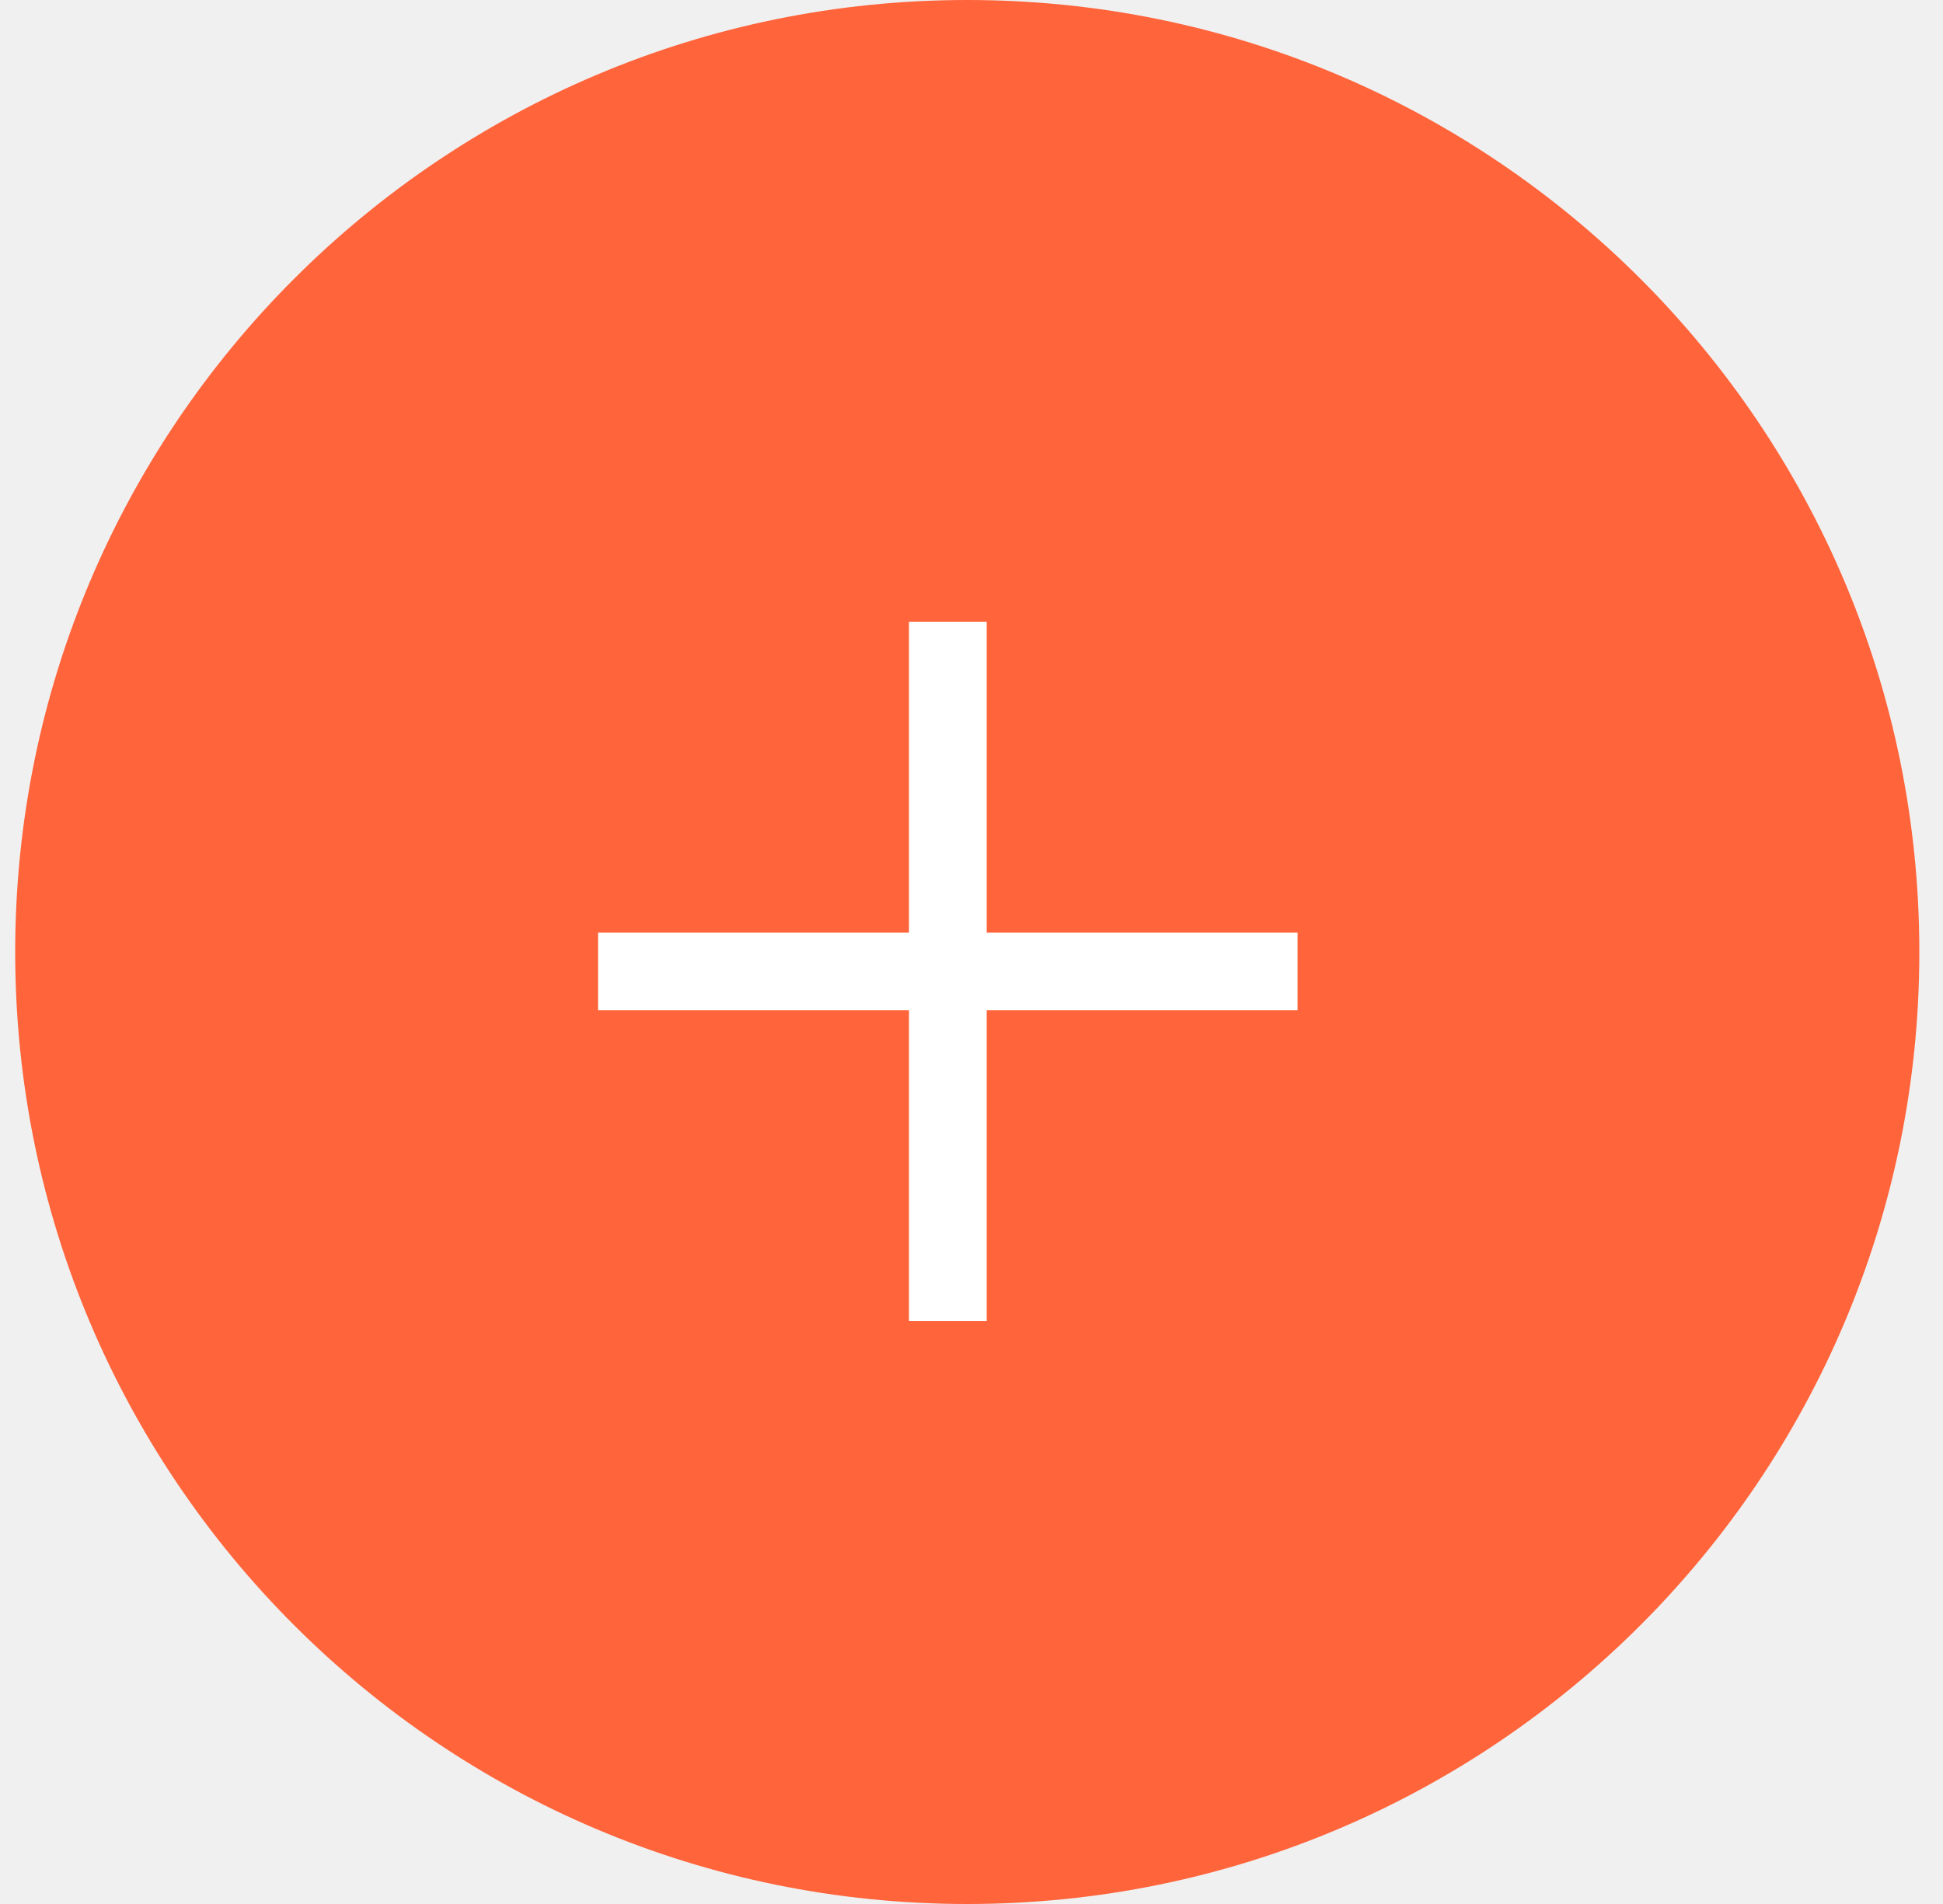
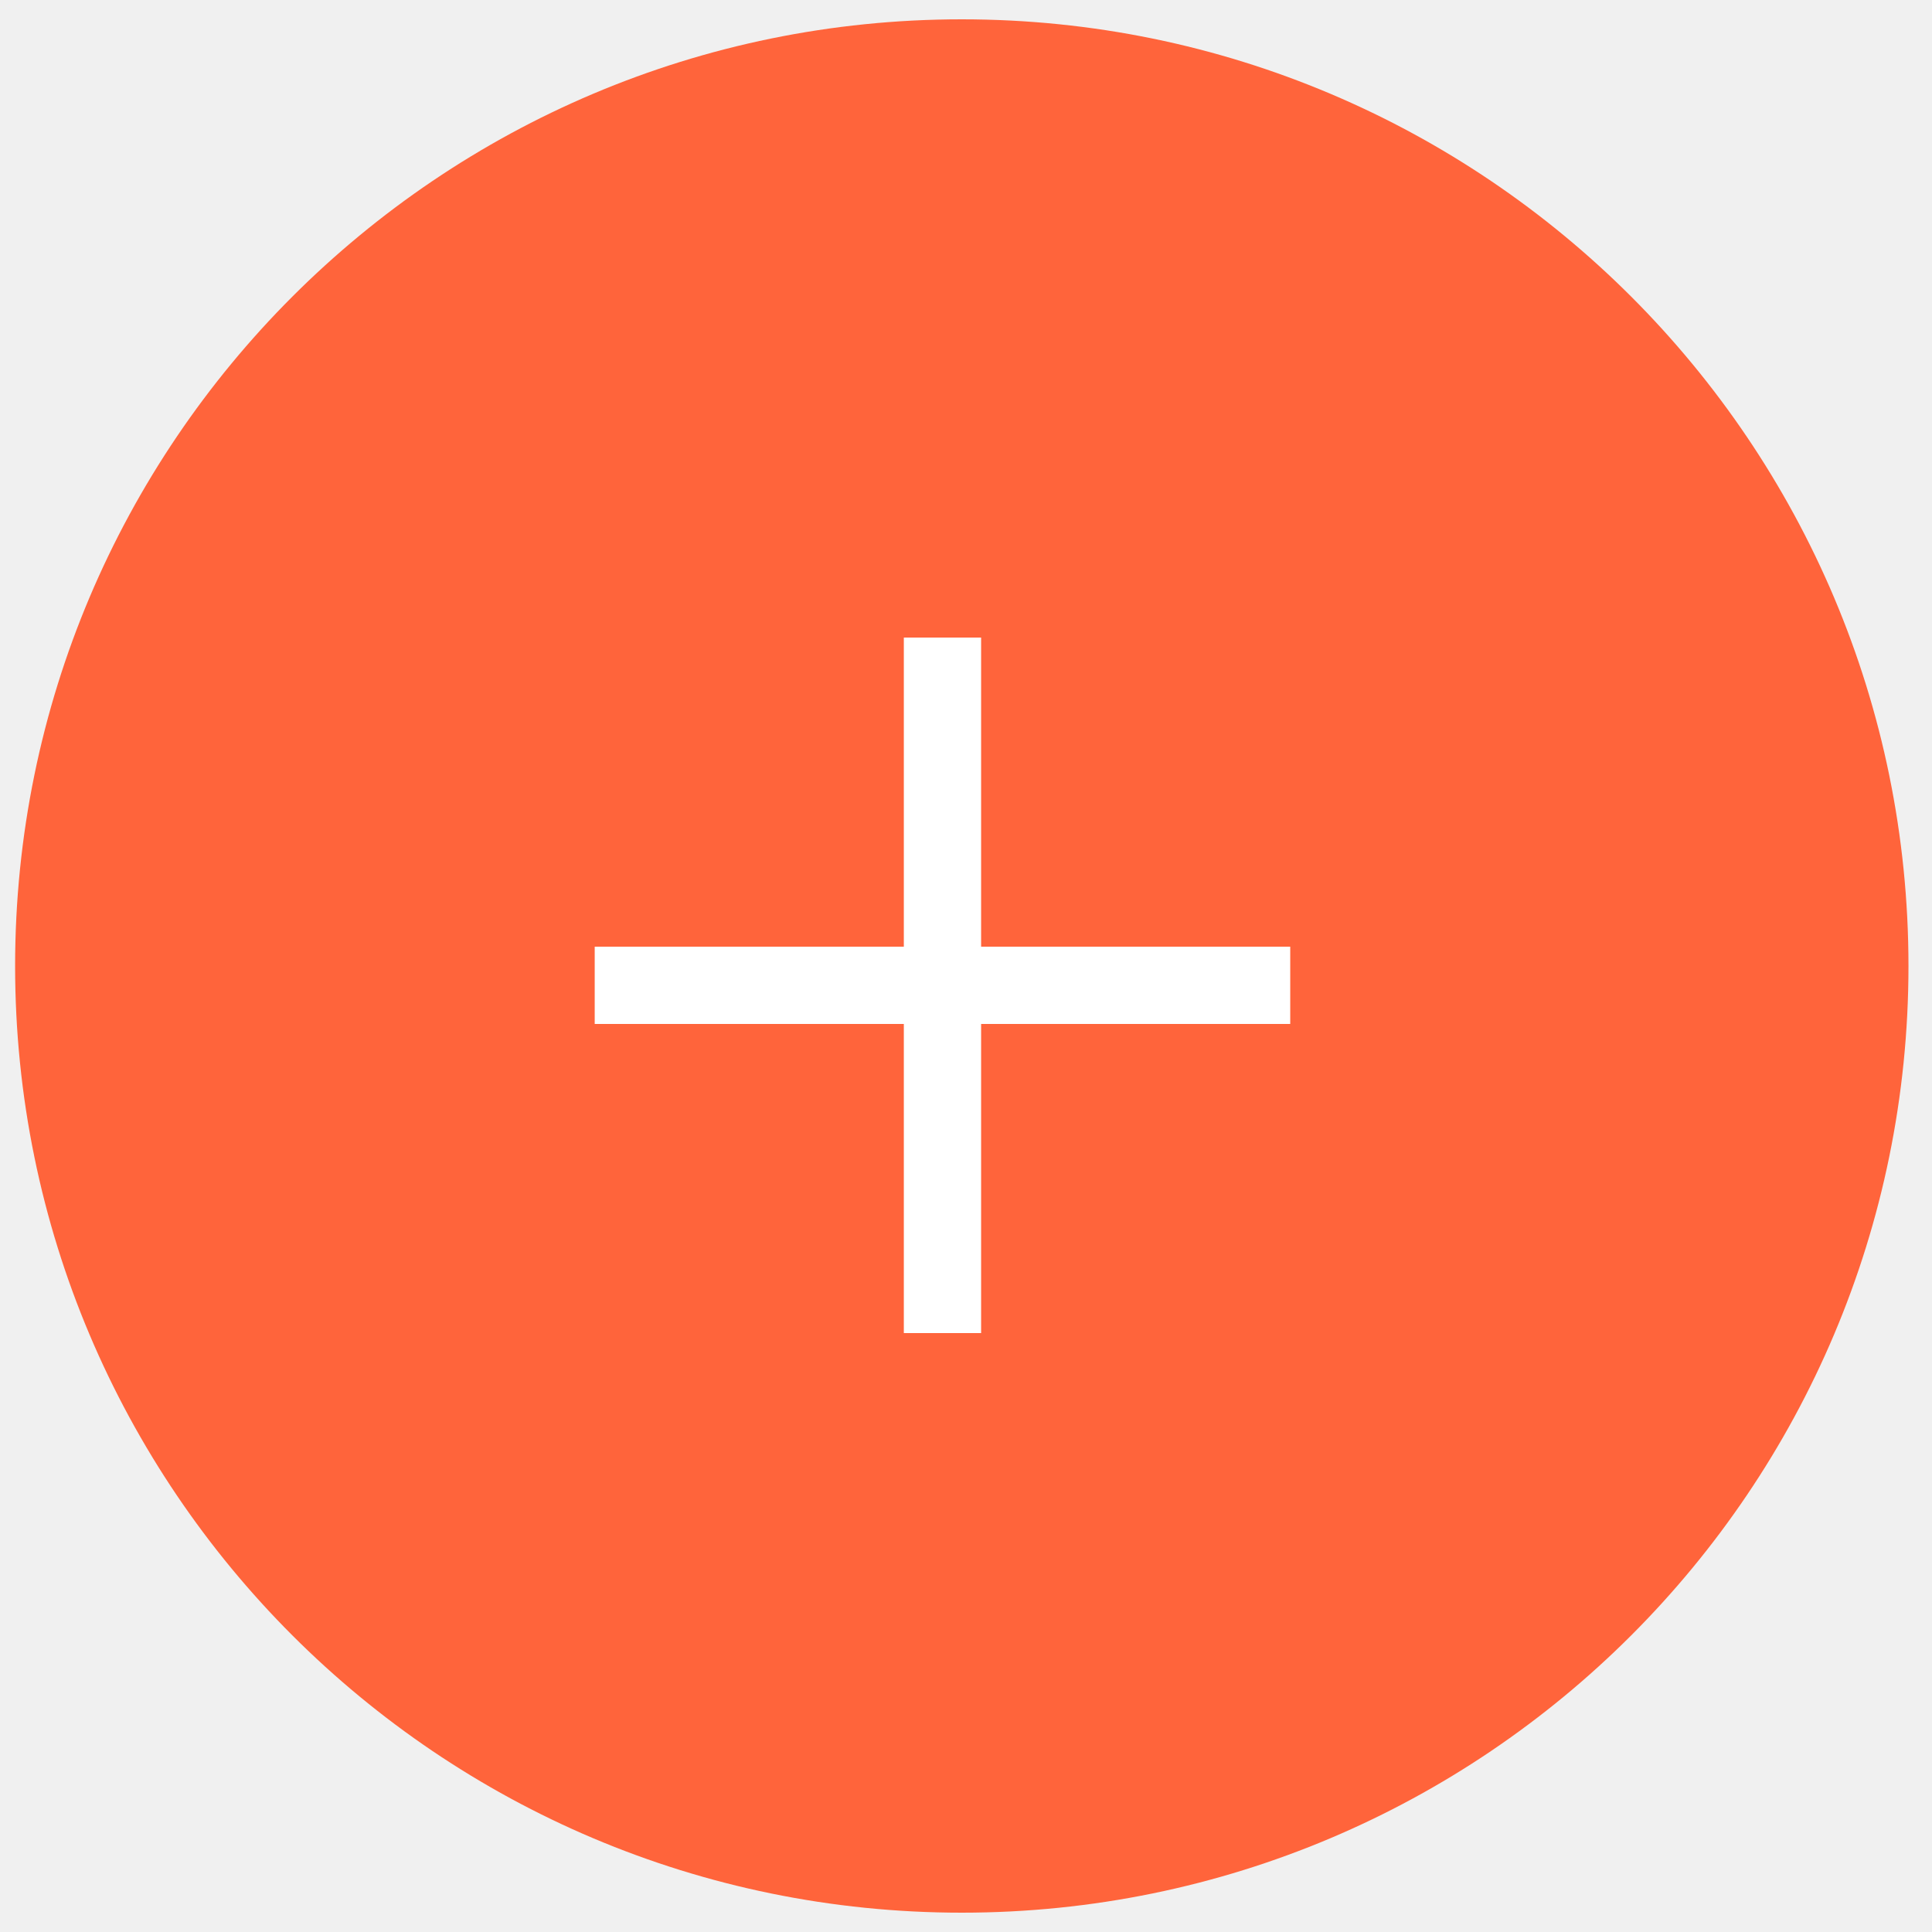
- <svg xmlns="http://www.w3.org/2000/svg" width="50" height="49" viewBox="0 0 50 49" fill="none">
+ <svg xmlns="http://www.w3.org/2000/svg" width="50" height="50" viewBox="0 0 50 49" fill="none">
  <circle cx="24.891" cy="24.5" r="24.5" fill="#FF643B" />
  <path d="M24.391 16V34" stroke="white" stroke-width="2" />
  <path d="M15.391 25L33.391 25" stroke="white" stroke-width="2" />
</svg>
